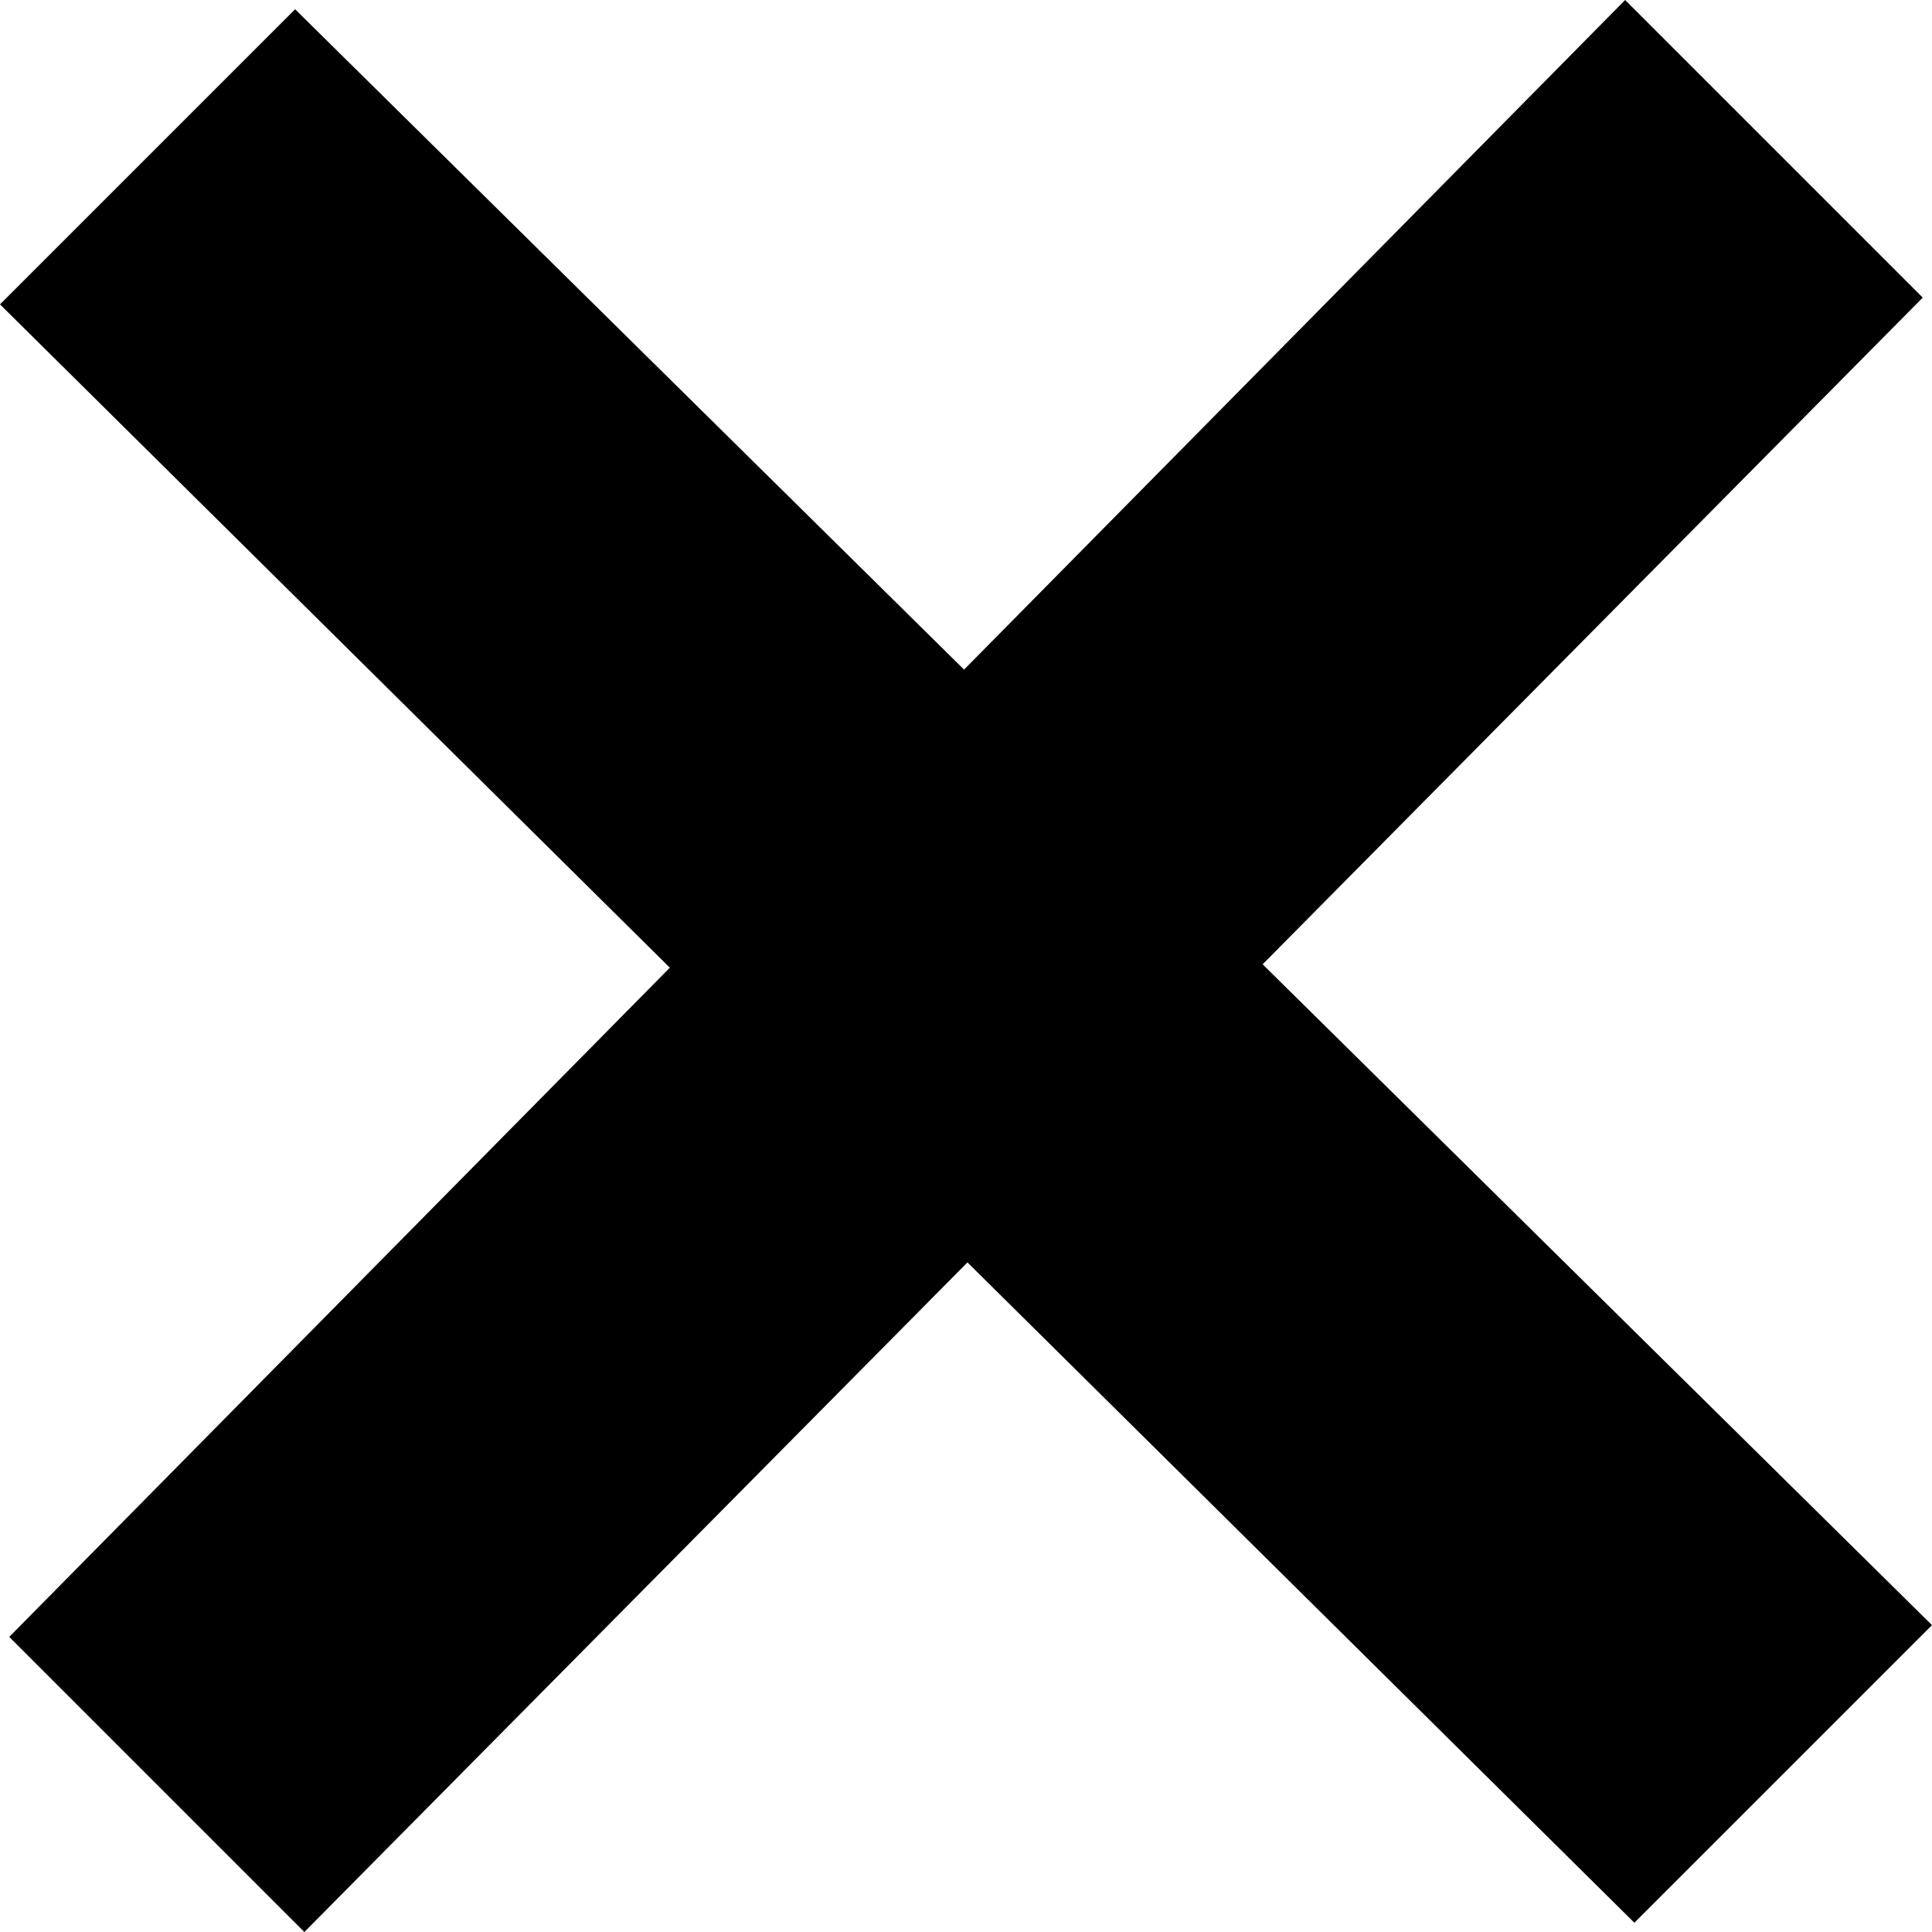
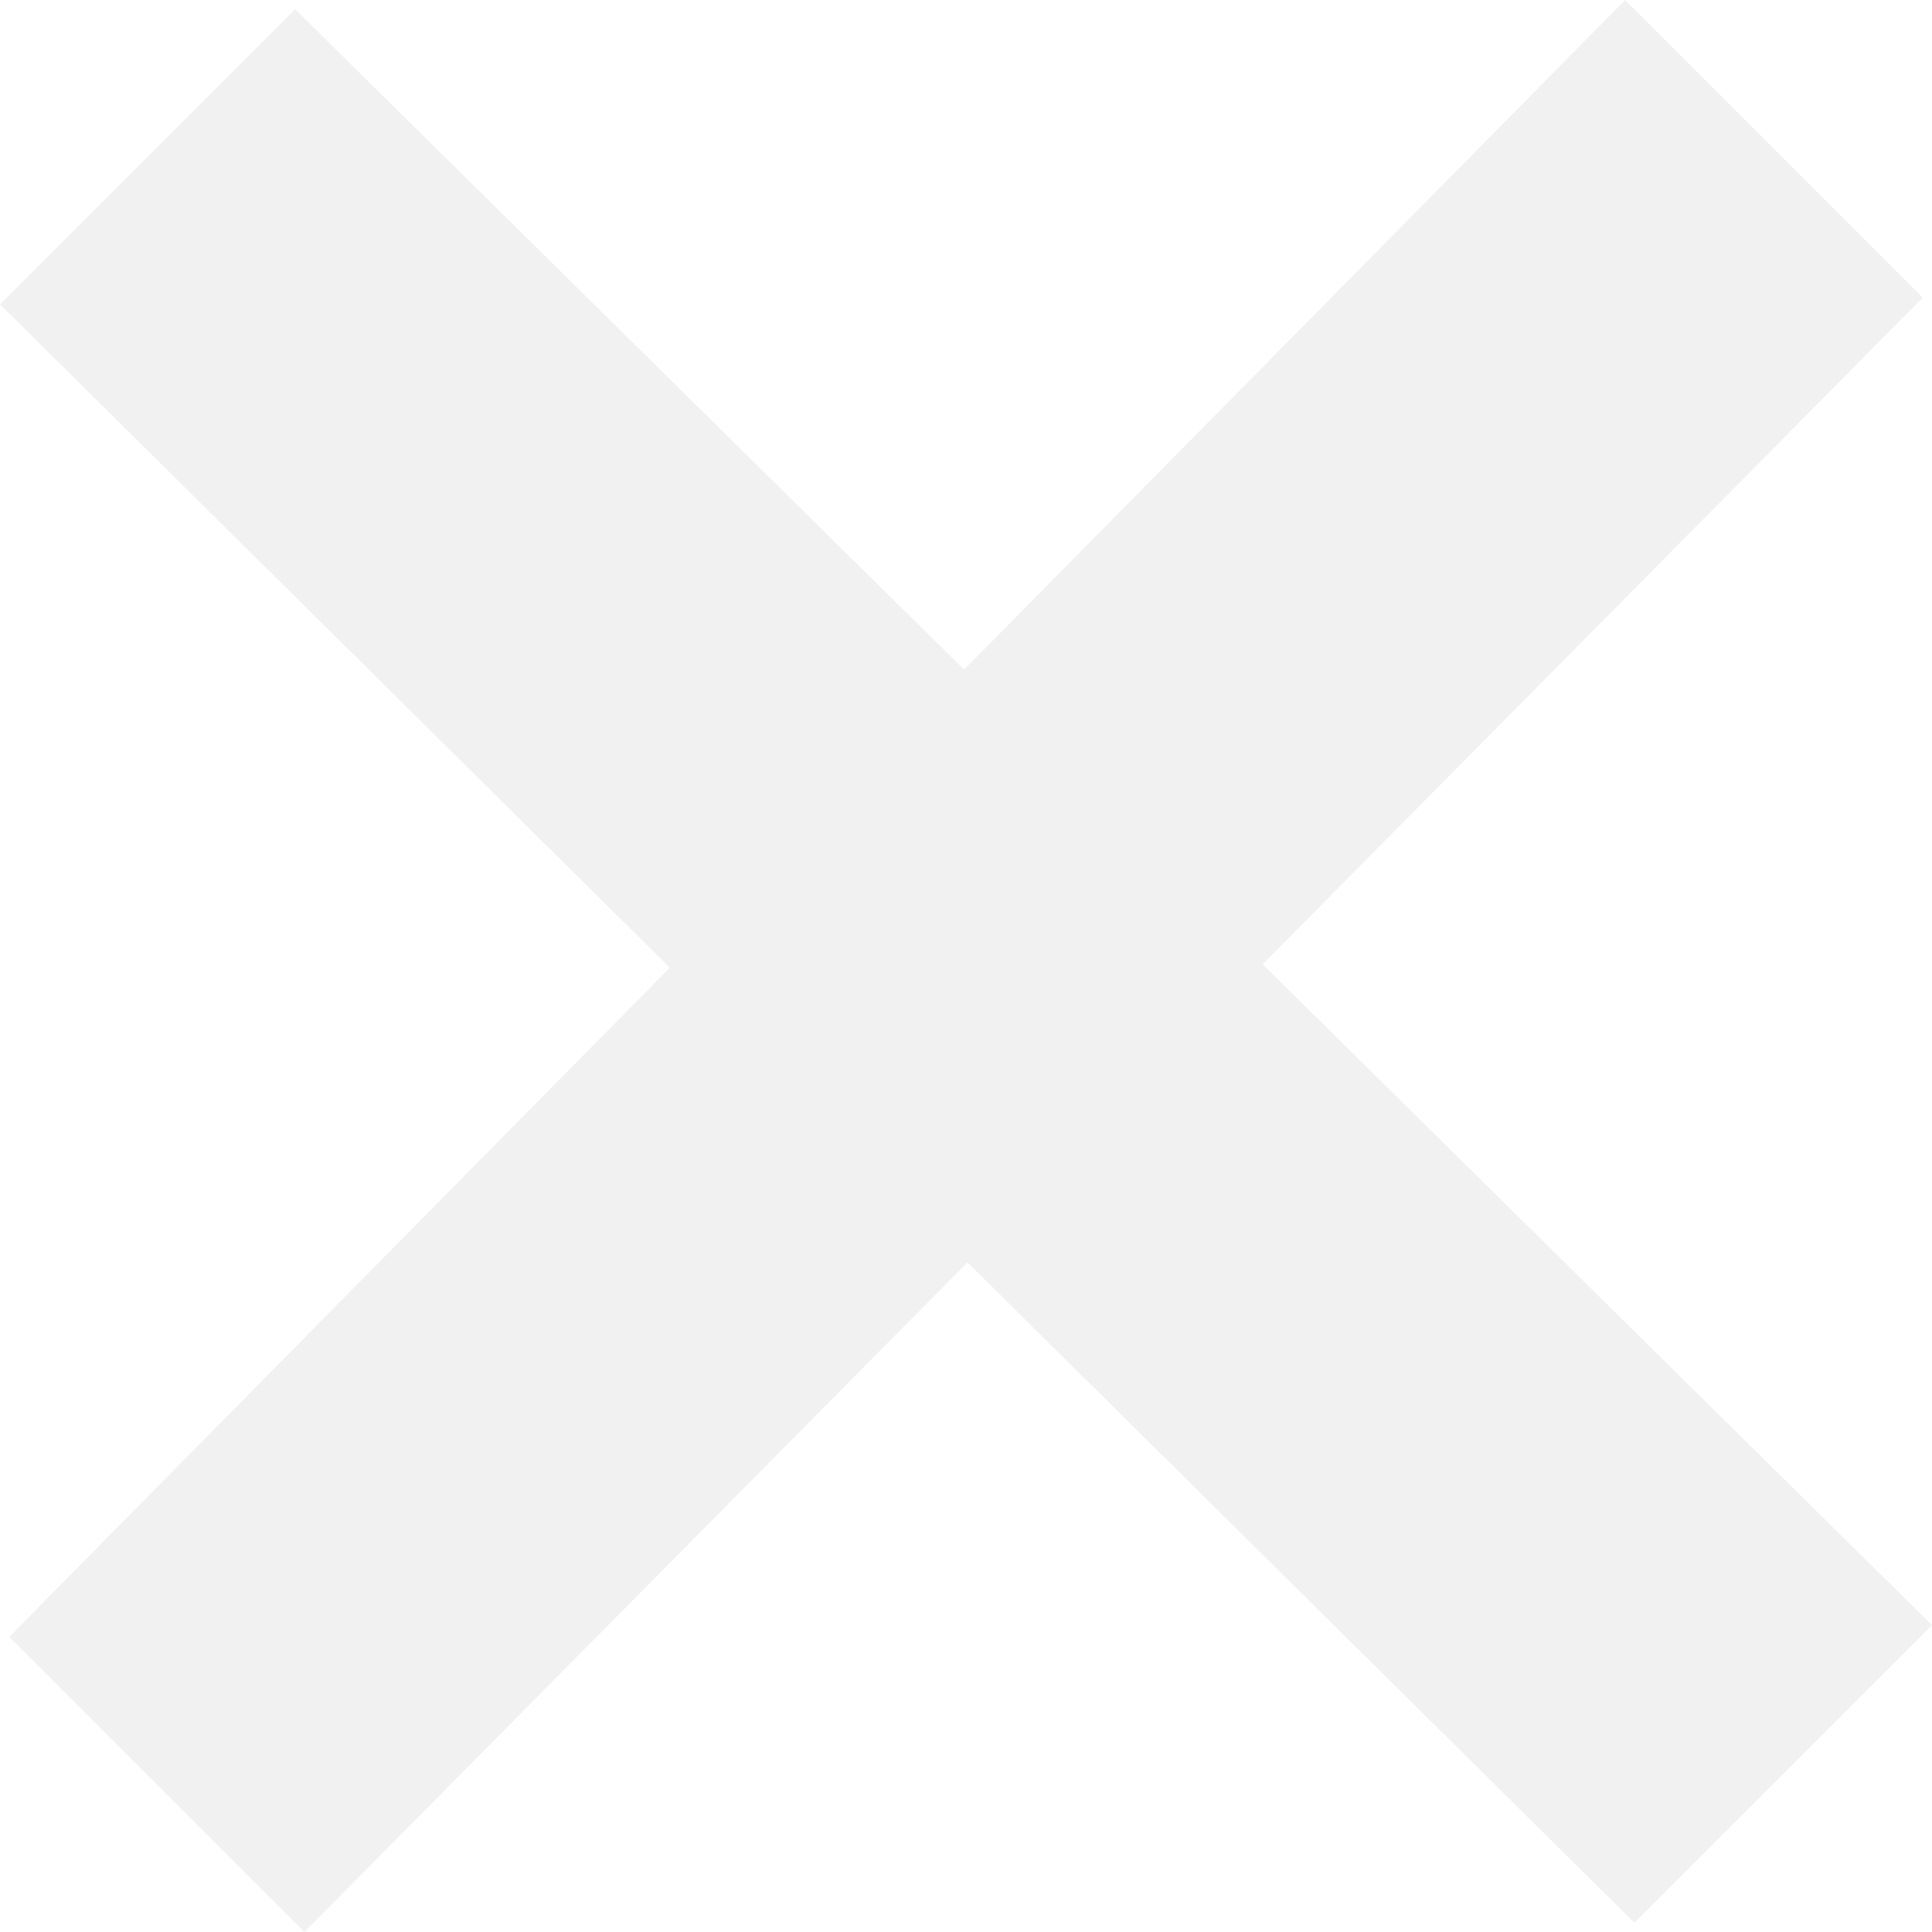
- <svg xmlns="http://www.w3.org/2000/svg" width="24" height="24" viewBox="0 0 24 24">
+ <svg xmlns="http://www.w3.org/2000/svg" width="24" height="24" viewBox="0 0 24 24" fill="#f1f1f1">
  <path d="M24 20.188l-8.315-8.209 8.2-8.282-3.697-3.697-8.212 8.318-8.31-8.203-3.666 3.666 8.321 8.24-8.206 8.313 3.666 3.666 8.237-8.318 8.285 8.203z" />
</svg>
